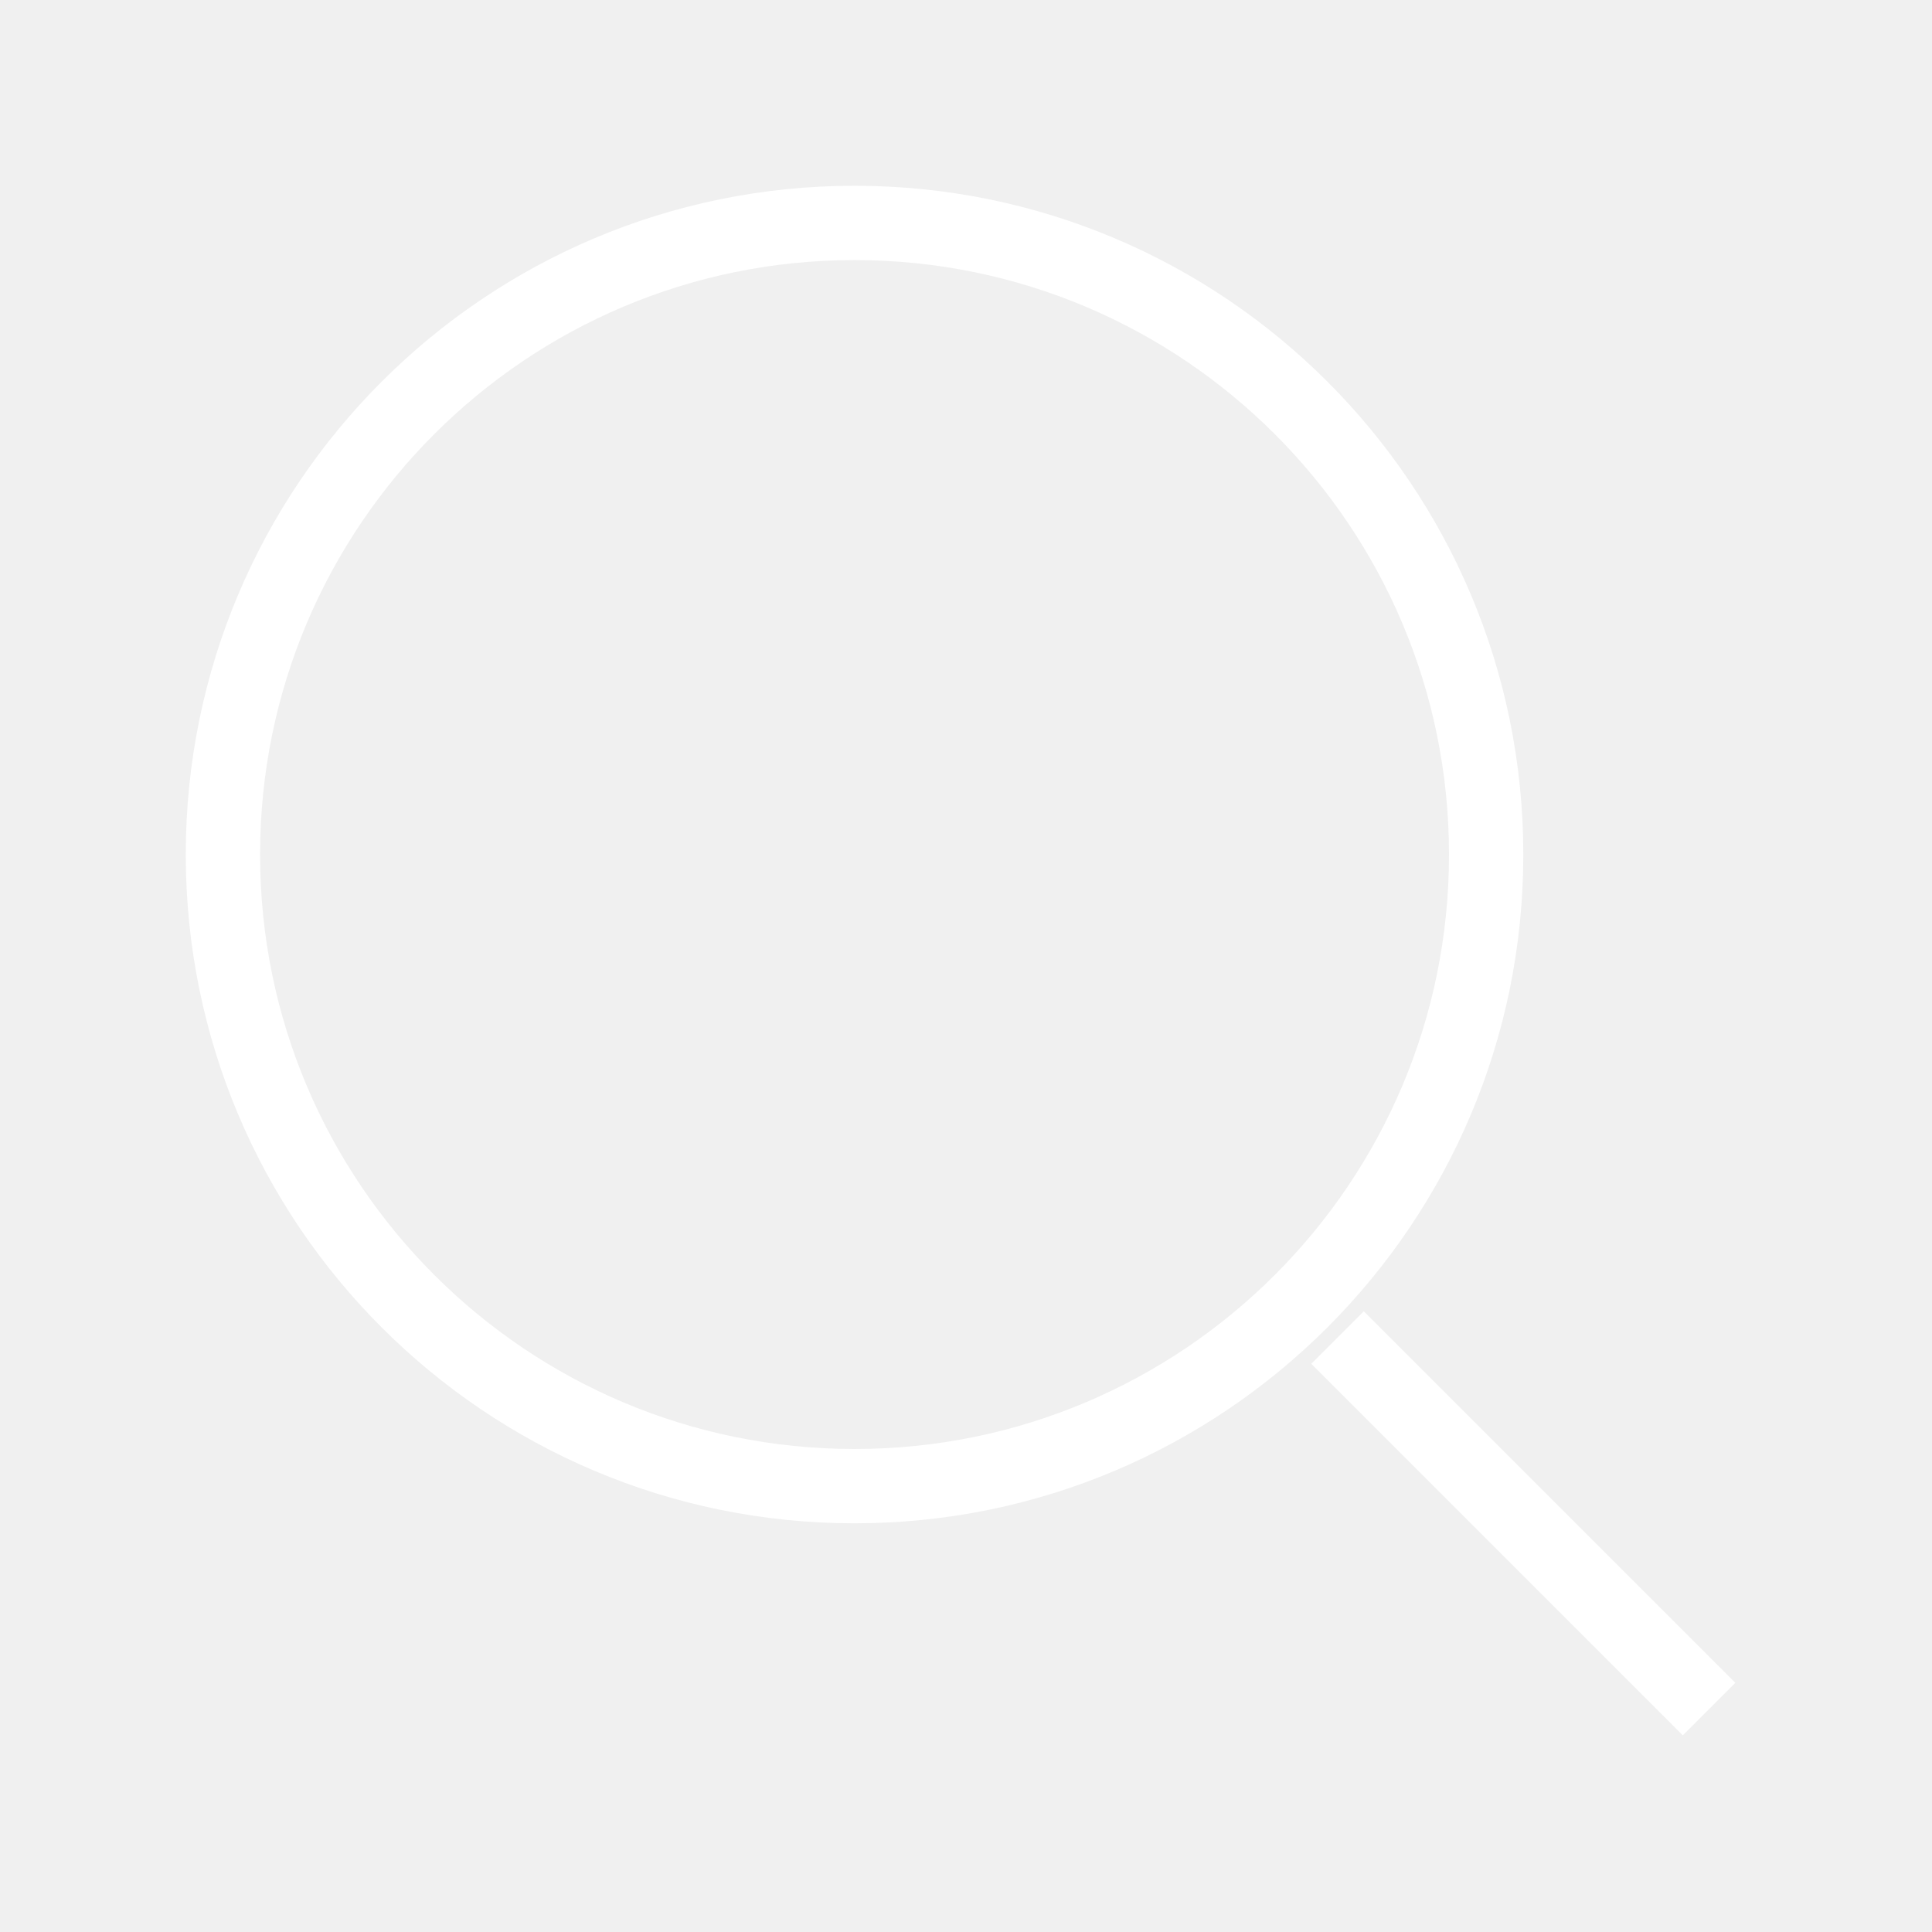
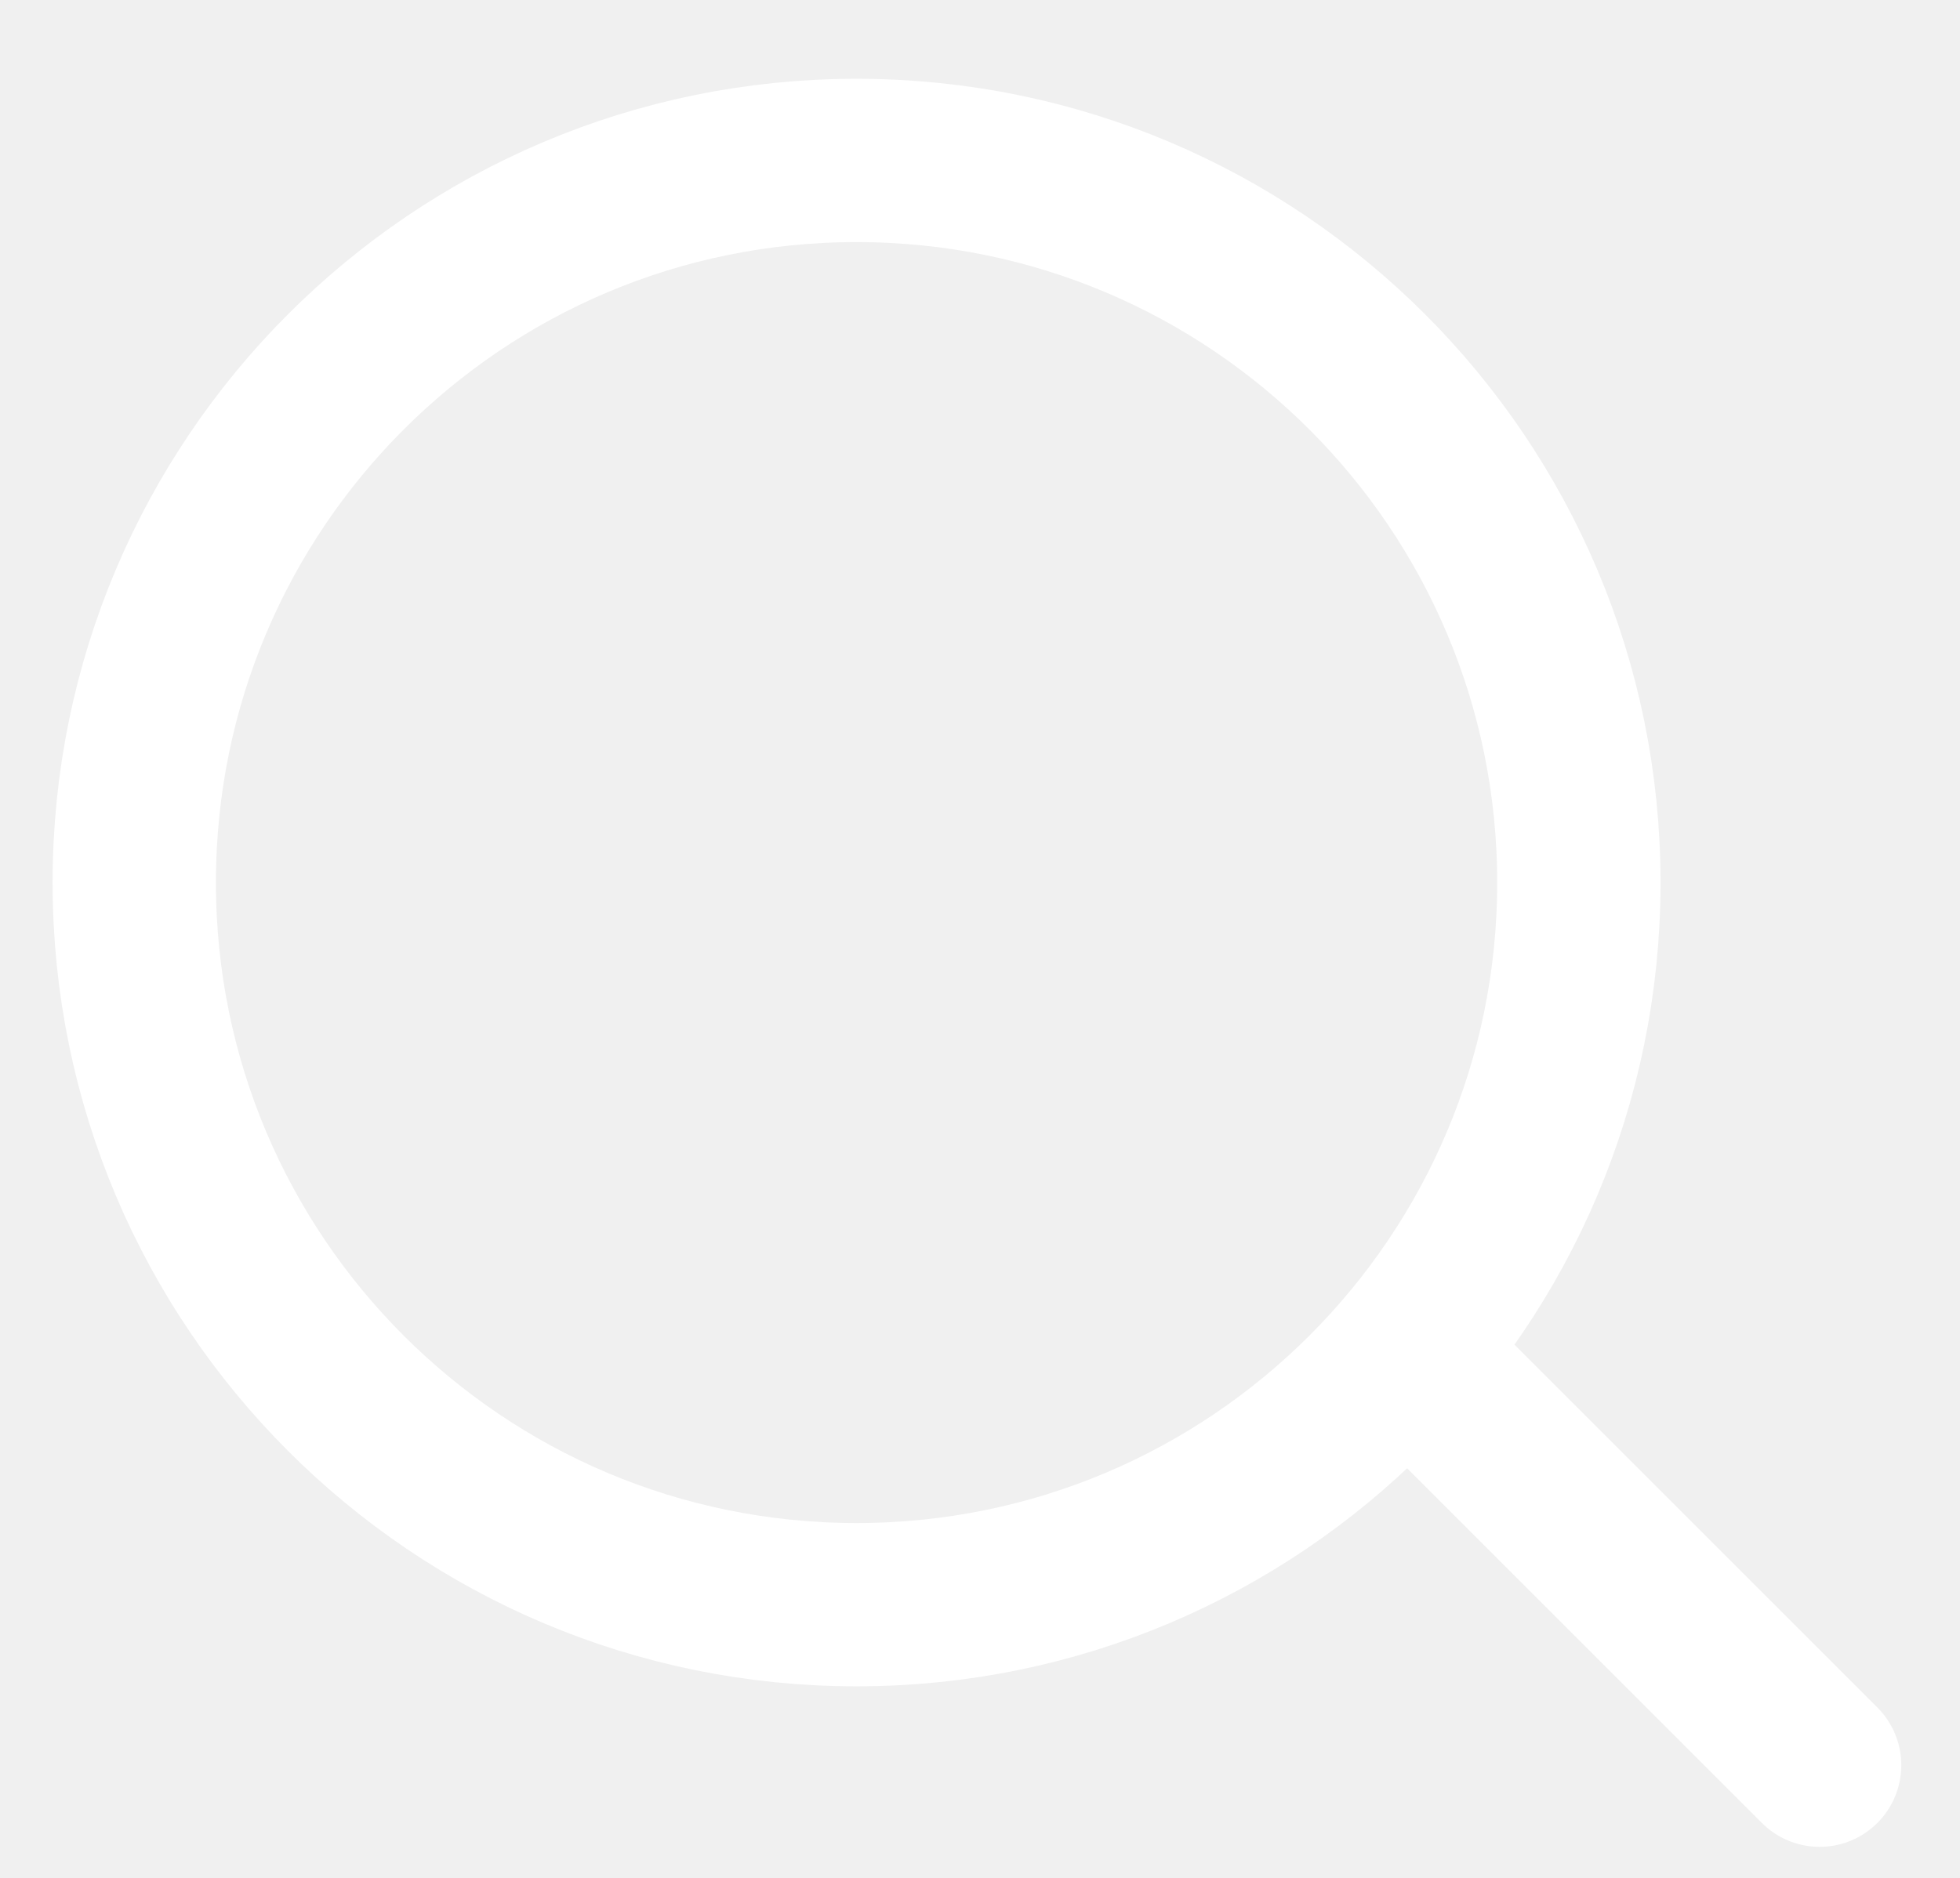
- <svg xmlns="http://www.w3.org/2000/svg" width="26" height="26" viewBox="0 0 26 26" fill="none">
-   <path d="M11.5 20C16.194 20 20 16.194 20 11.5C20 6.806 16.194 3 11.5 3C6.806 3 3 6.806 3 11.5C3 16.194 6.806 20 11.5 20Z" stroke="white" strokeWidth="2" strokeLinecap="round" strokeLinejoin="round" />
-   <path d="M23 23L18 18" stroke="white" strokeWidth="2" strokeLinecap="round" strokeLinejoin="round" />
+ <svg xmlns="http://www.w3.org/2000/svg" width="24" height="23" viewBox="0 0 24 23" fill="none">
+   <path d="M10.488 19.654C15.373 19.654 19.333 15.695 19.333 10.81C19.333 5.925 15.373 1.965 10.488 1.965C5.603 1.965 1.644 5.925 1.644 10.81C1.644 15.695 5.603 19.654 10.488 19.654Z" stroke="white" stroke-width="2" stroke-linecap="round" stroke-linejoin="round" />
+   <path d="M22.281 21.62L17.367 16.706" stroke="white" stroke-width="2" stroke-linecap="round" stroke-linejoin="round" />
</svg>
